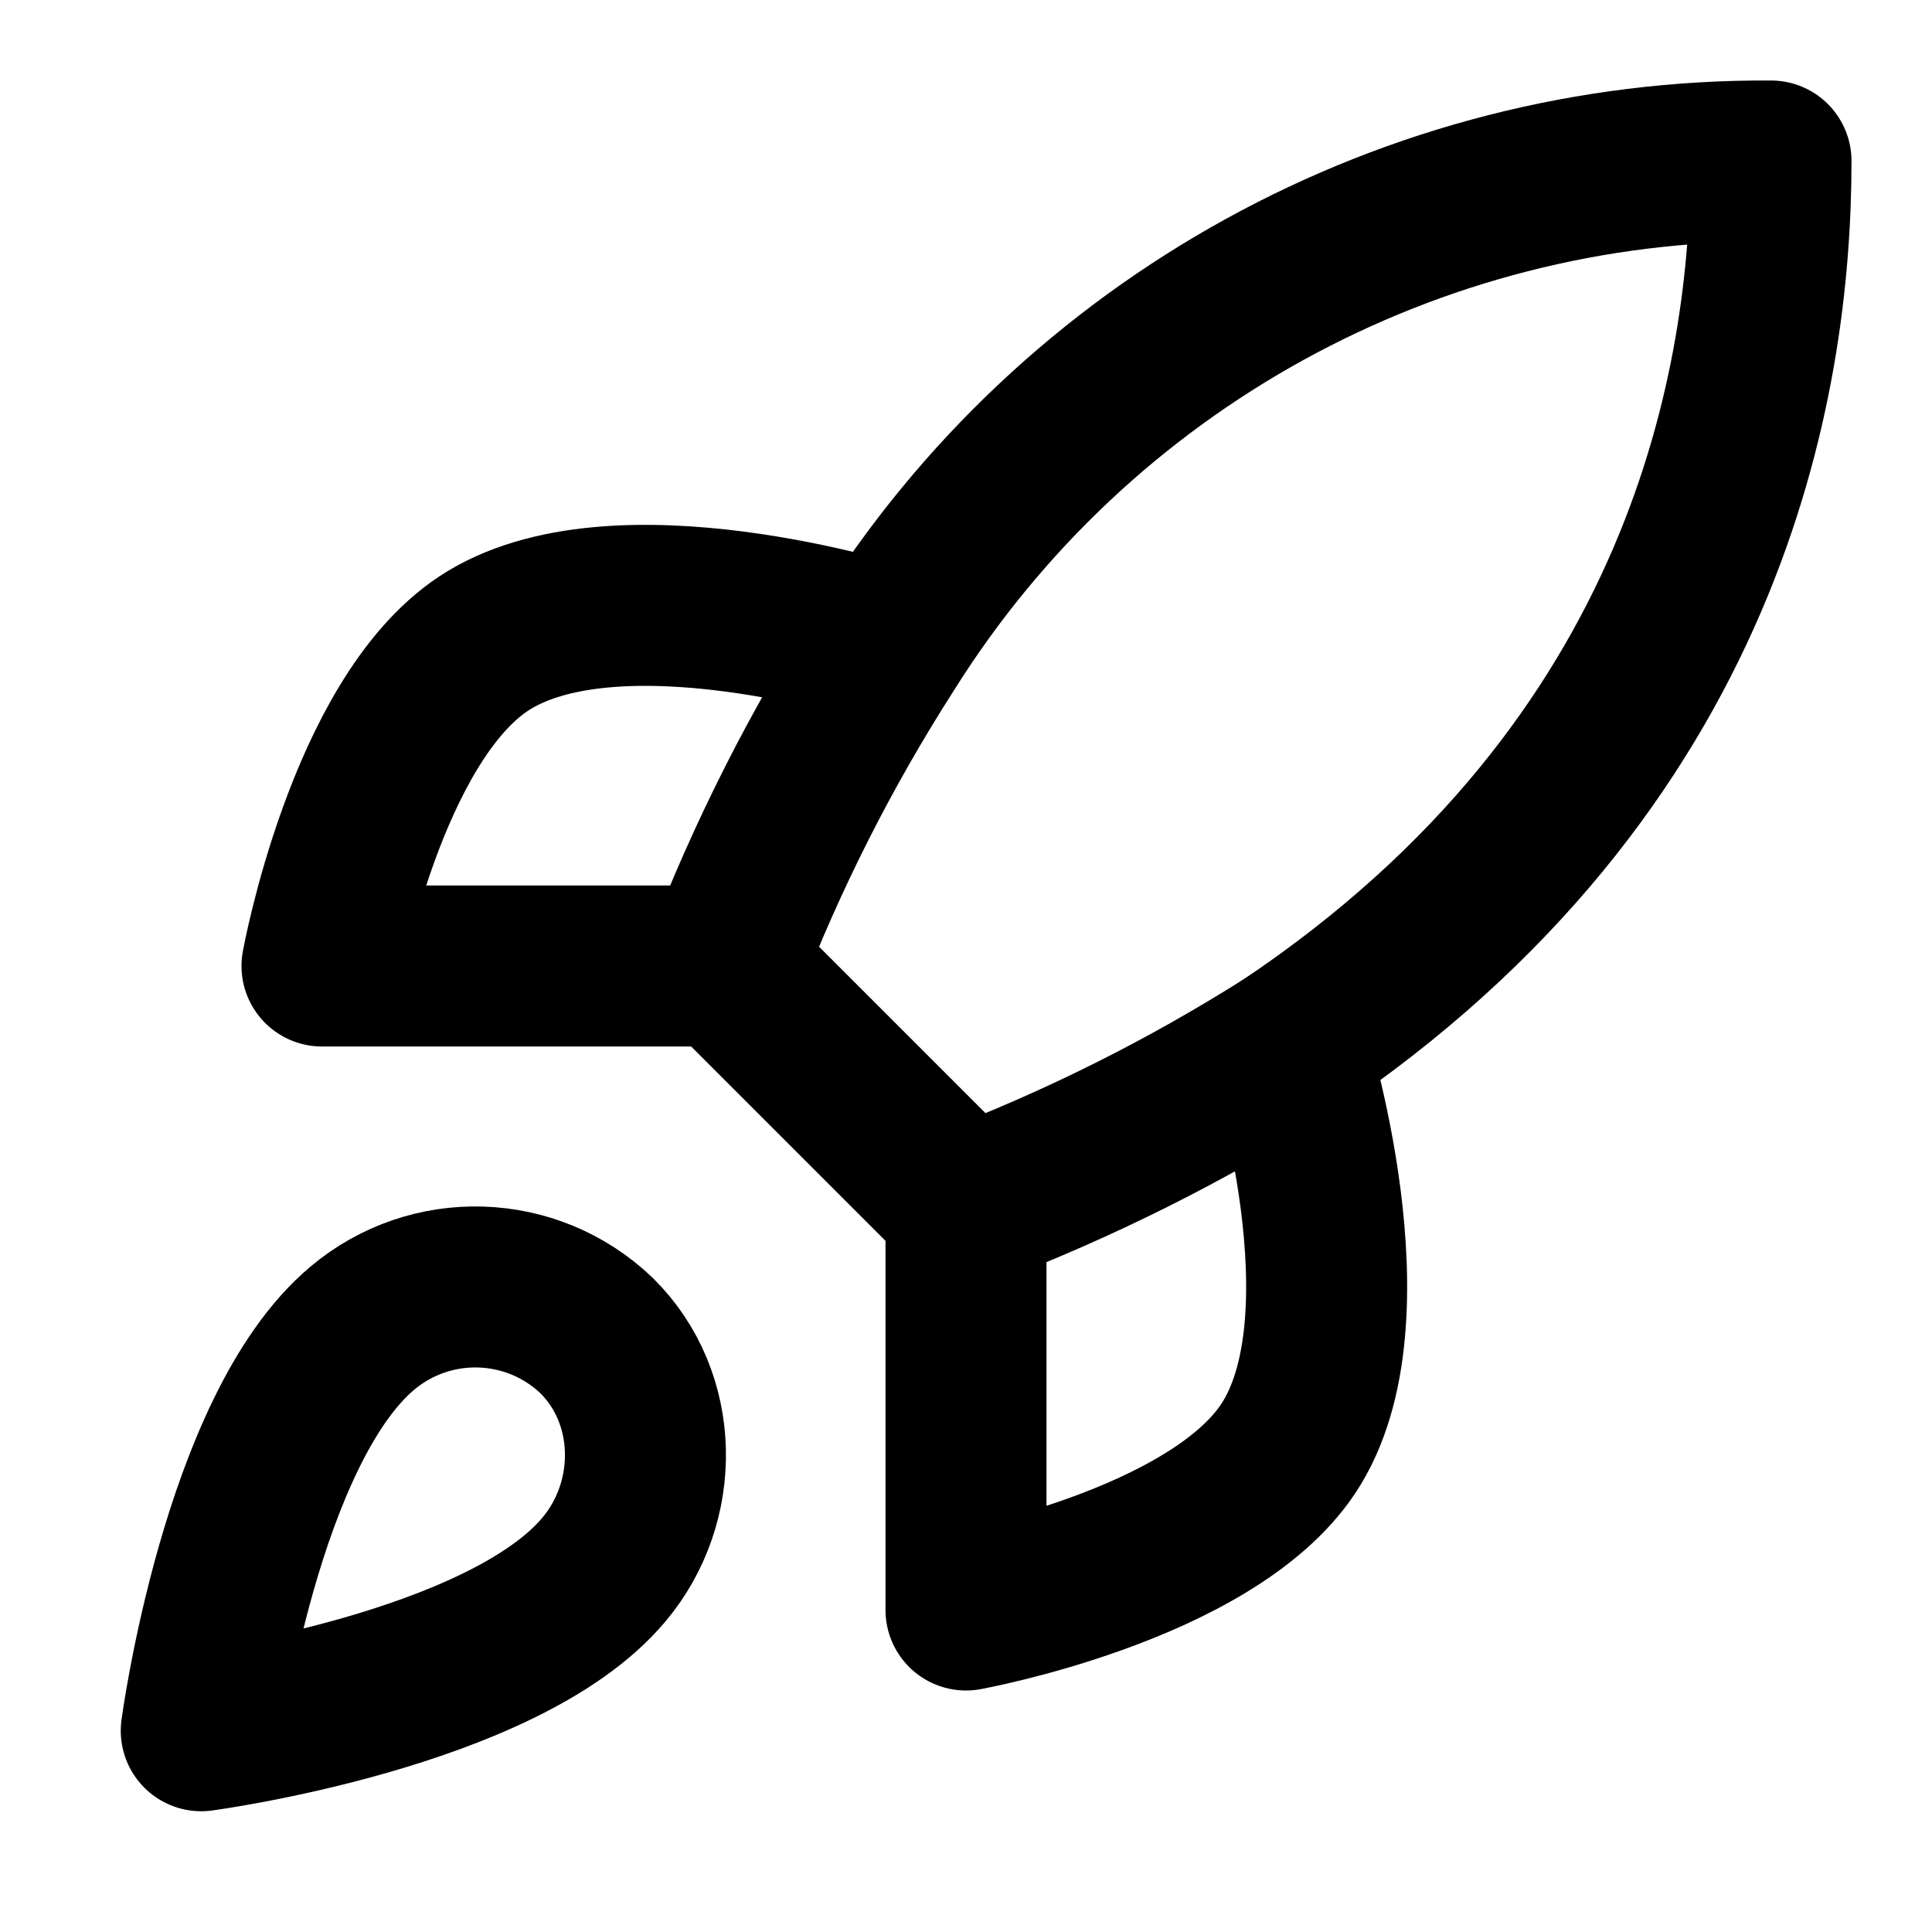
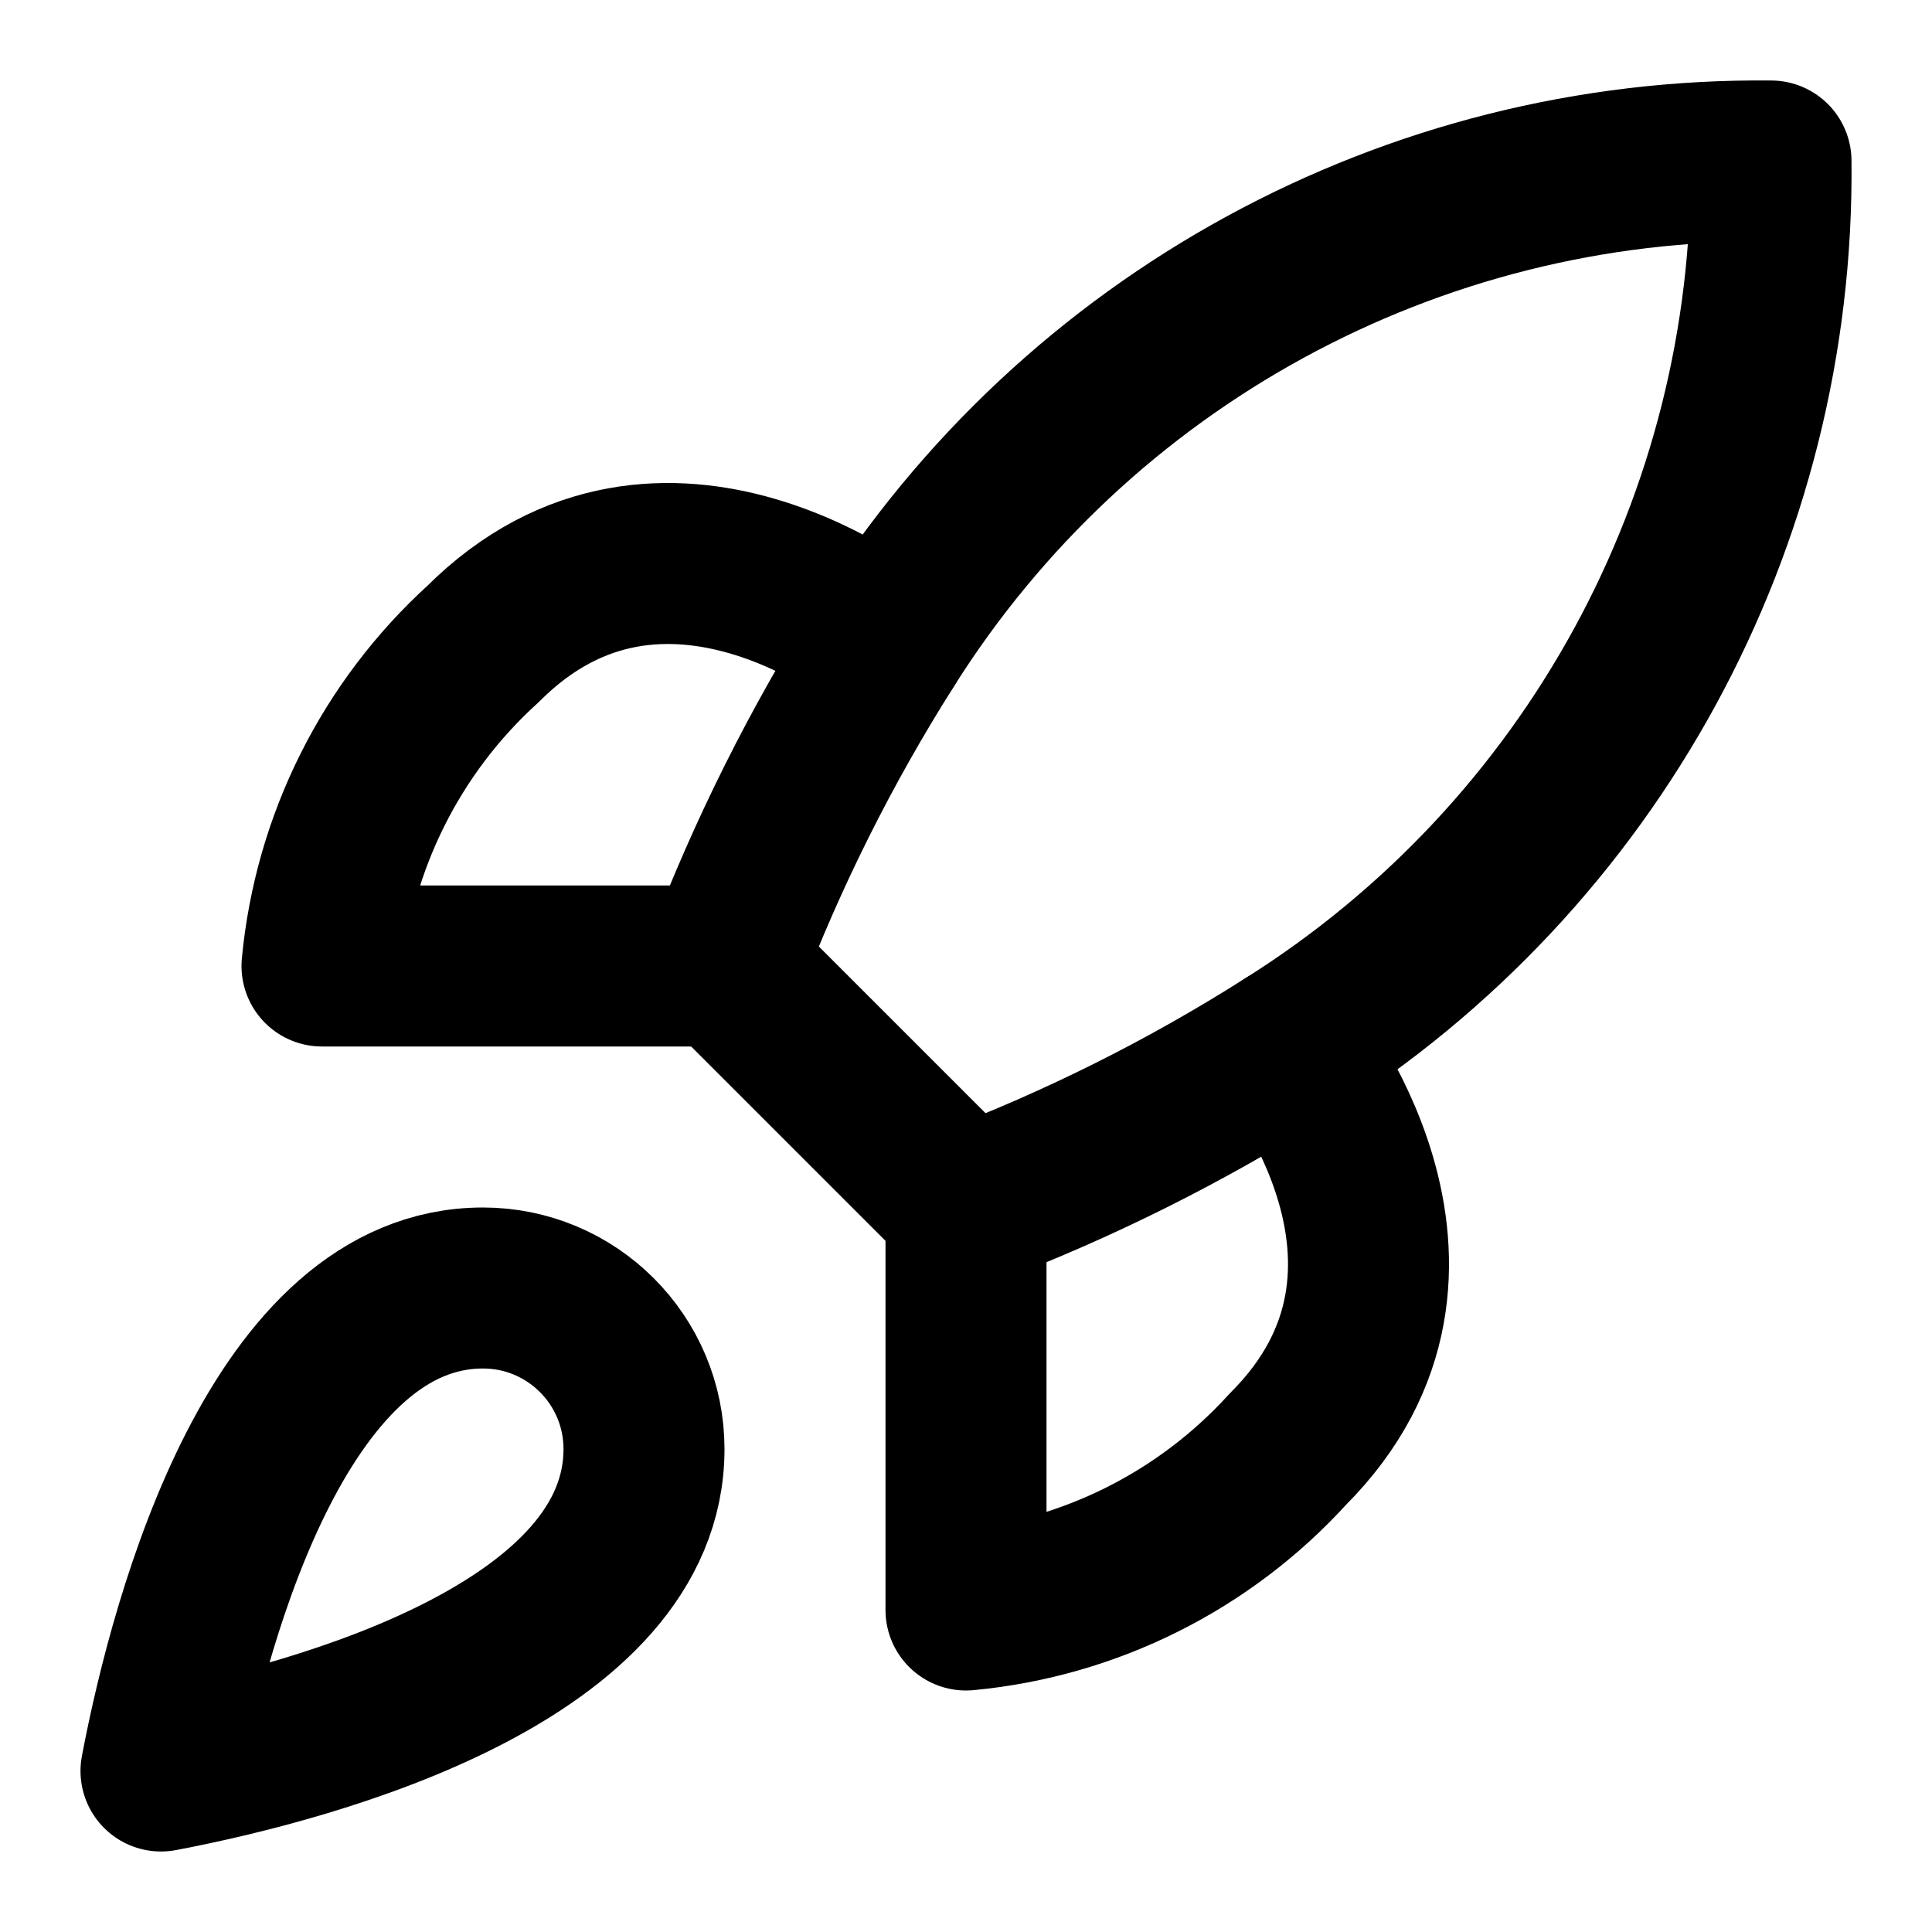
<svg xmlns="http://www.w3.org/2000/svg" width="24" height="24" viewBox="0 0 24 24" fill="none" stroke="currentColor" stroke-width="2" stroke-linecap="round" stroke-linejoin="round">
-   <path d="M4.5 16.5c-1.5 1.26-2 5-2 5s3.74-.5 5-2c.71-.84.7-2.13-.09-2.91a2.18 2.18 0 0 0-2.91-.09z" />
-   <path d="m12 15-3-3a22 22 0 0 1 2-3.95A12.88 12.88 0 0 1 22 2c0 2.72-.78 7.5-6 11a22.35 22.35 0 0 1-4 2z" />
-   <path d="M9 12H4s.55-3.03 2-4c1.62-1.08 5 0 5 0" />
-   <path d="M12 15v5s3.03-.55 4-2c1.08-1.62 0-5 0-5" />
+   <path d="M22 2A12.83 12.83 0 0 0 11 8h0a22.31 22.31 0 0 0-2 4l3 3a22 22 0 0 0 4-2A12.83 12.83 0 0 0 22 2Z" />
+   <path d="M2 22c.38-2 1.5-6 4-6a2 2 0 0 1 2 2C8 20.5 4 21.62 2 22Z" />
+   <path d="M9 12H4A6.19 6.19 0 0 1 6 8c2.25-2.25 5 0 5 0" />
+   <path d="M12 15v5a6.19 6.19 0 0 0 4-2c2.25-2.25 0-5 0-5" />
</svg>
